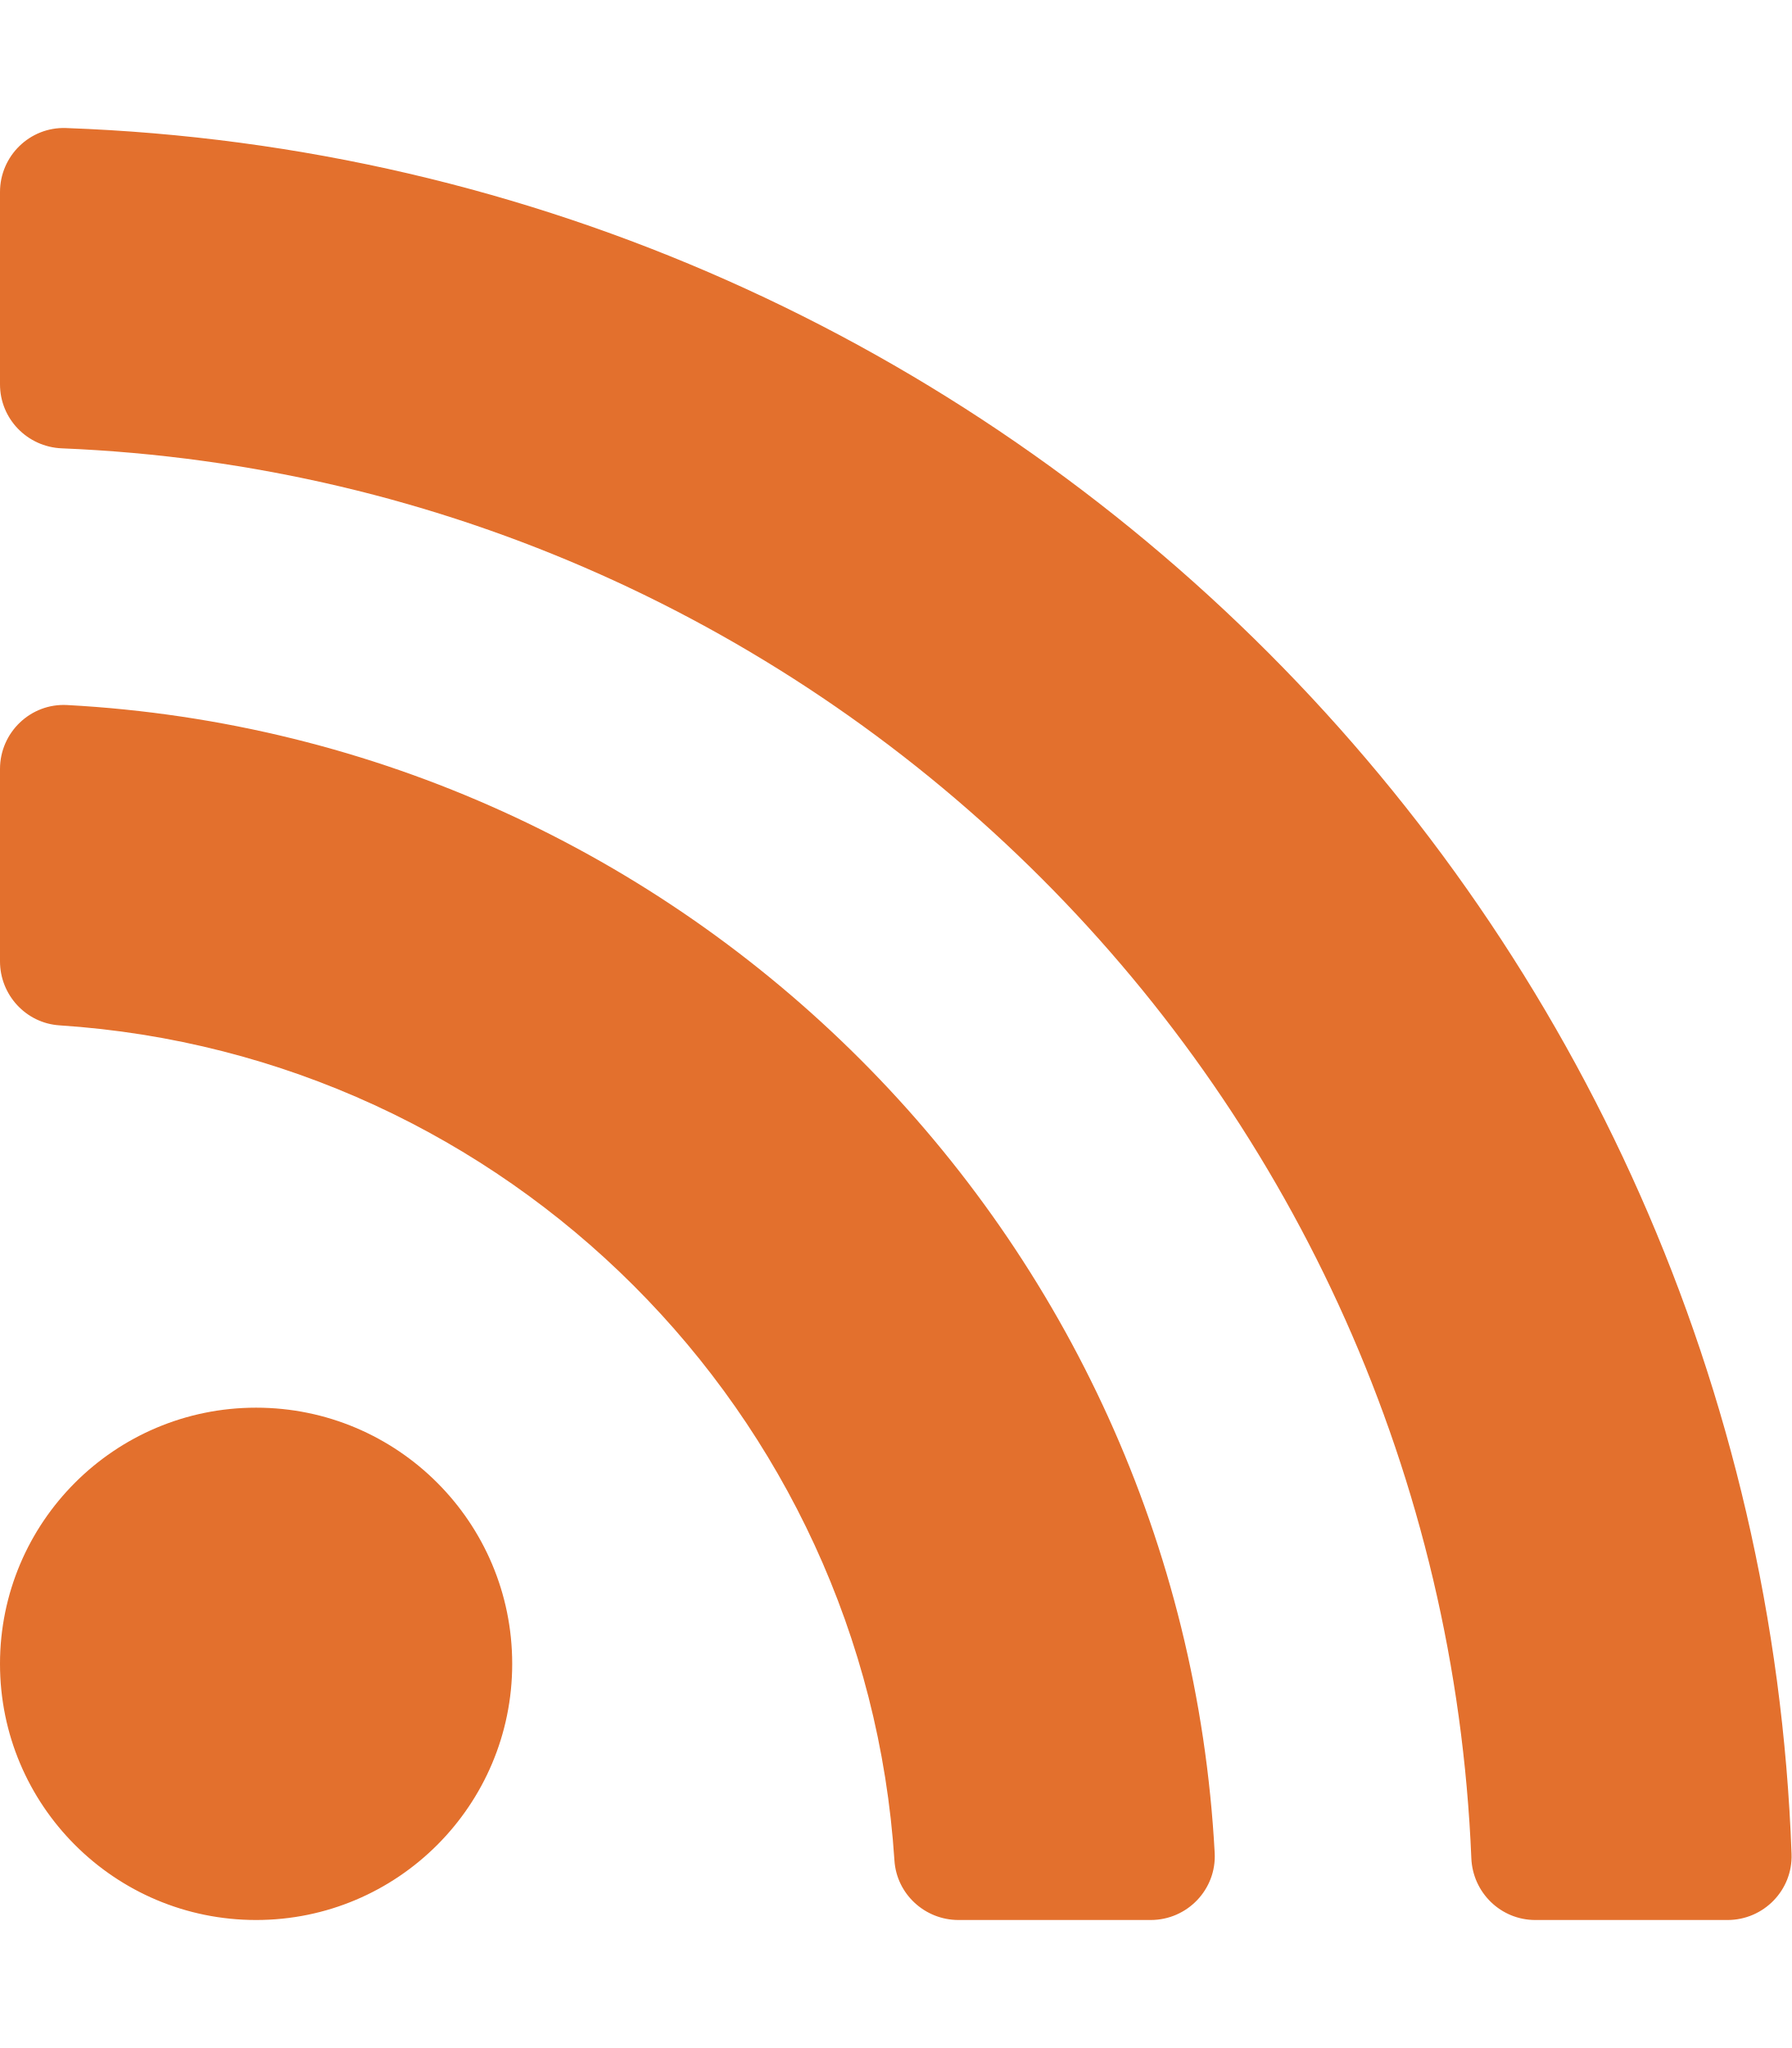
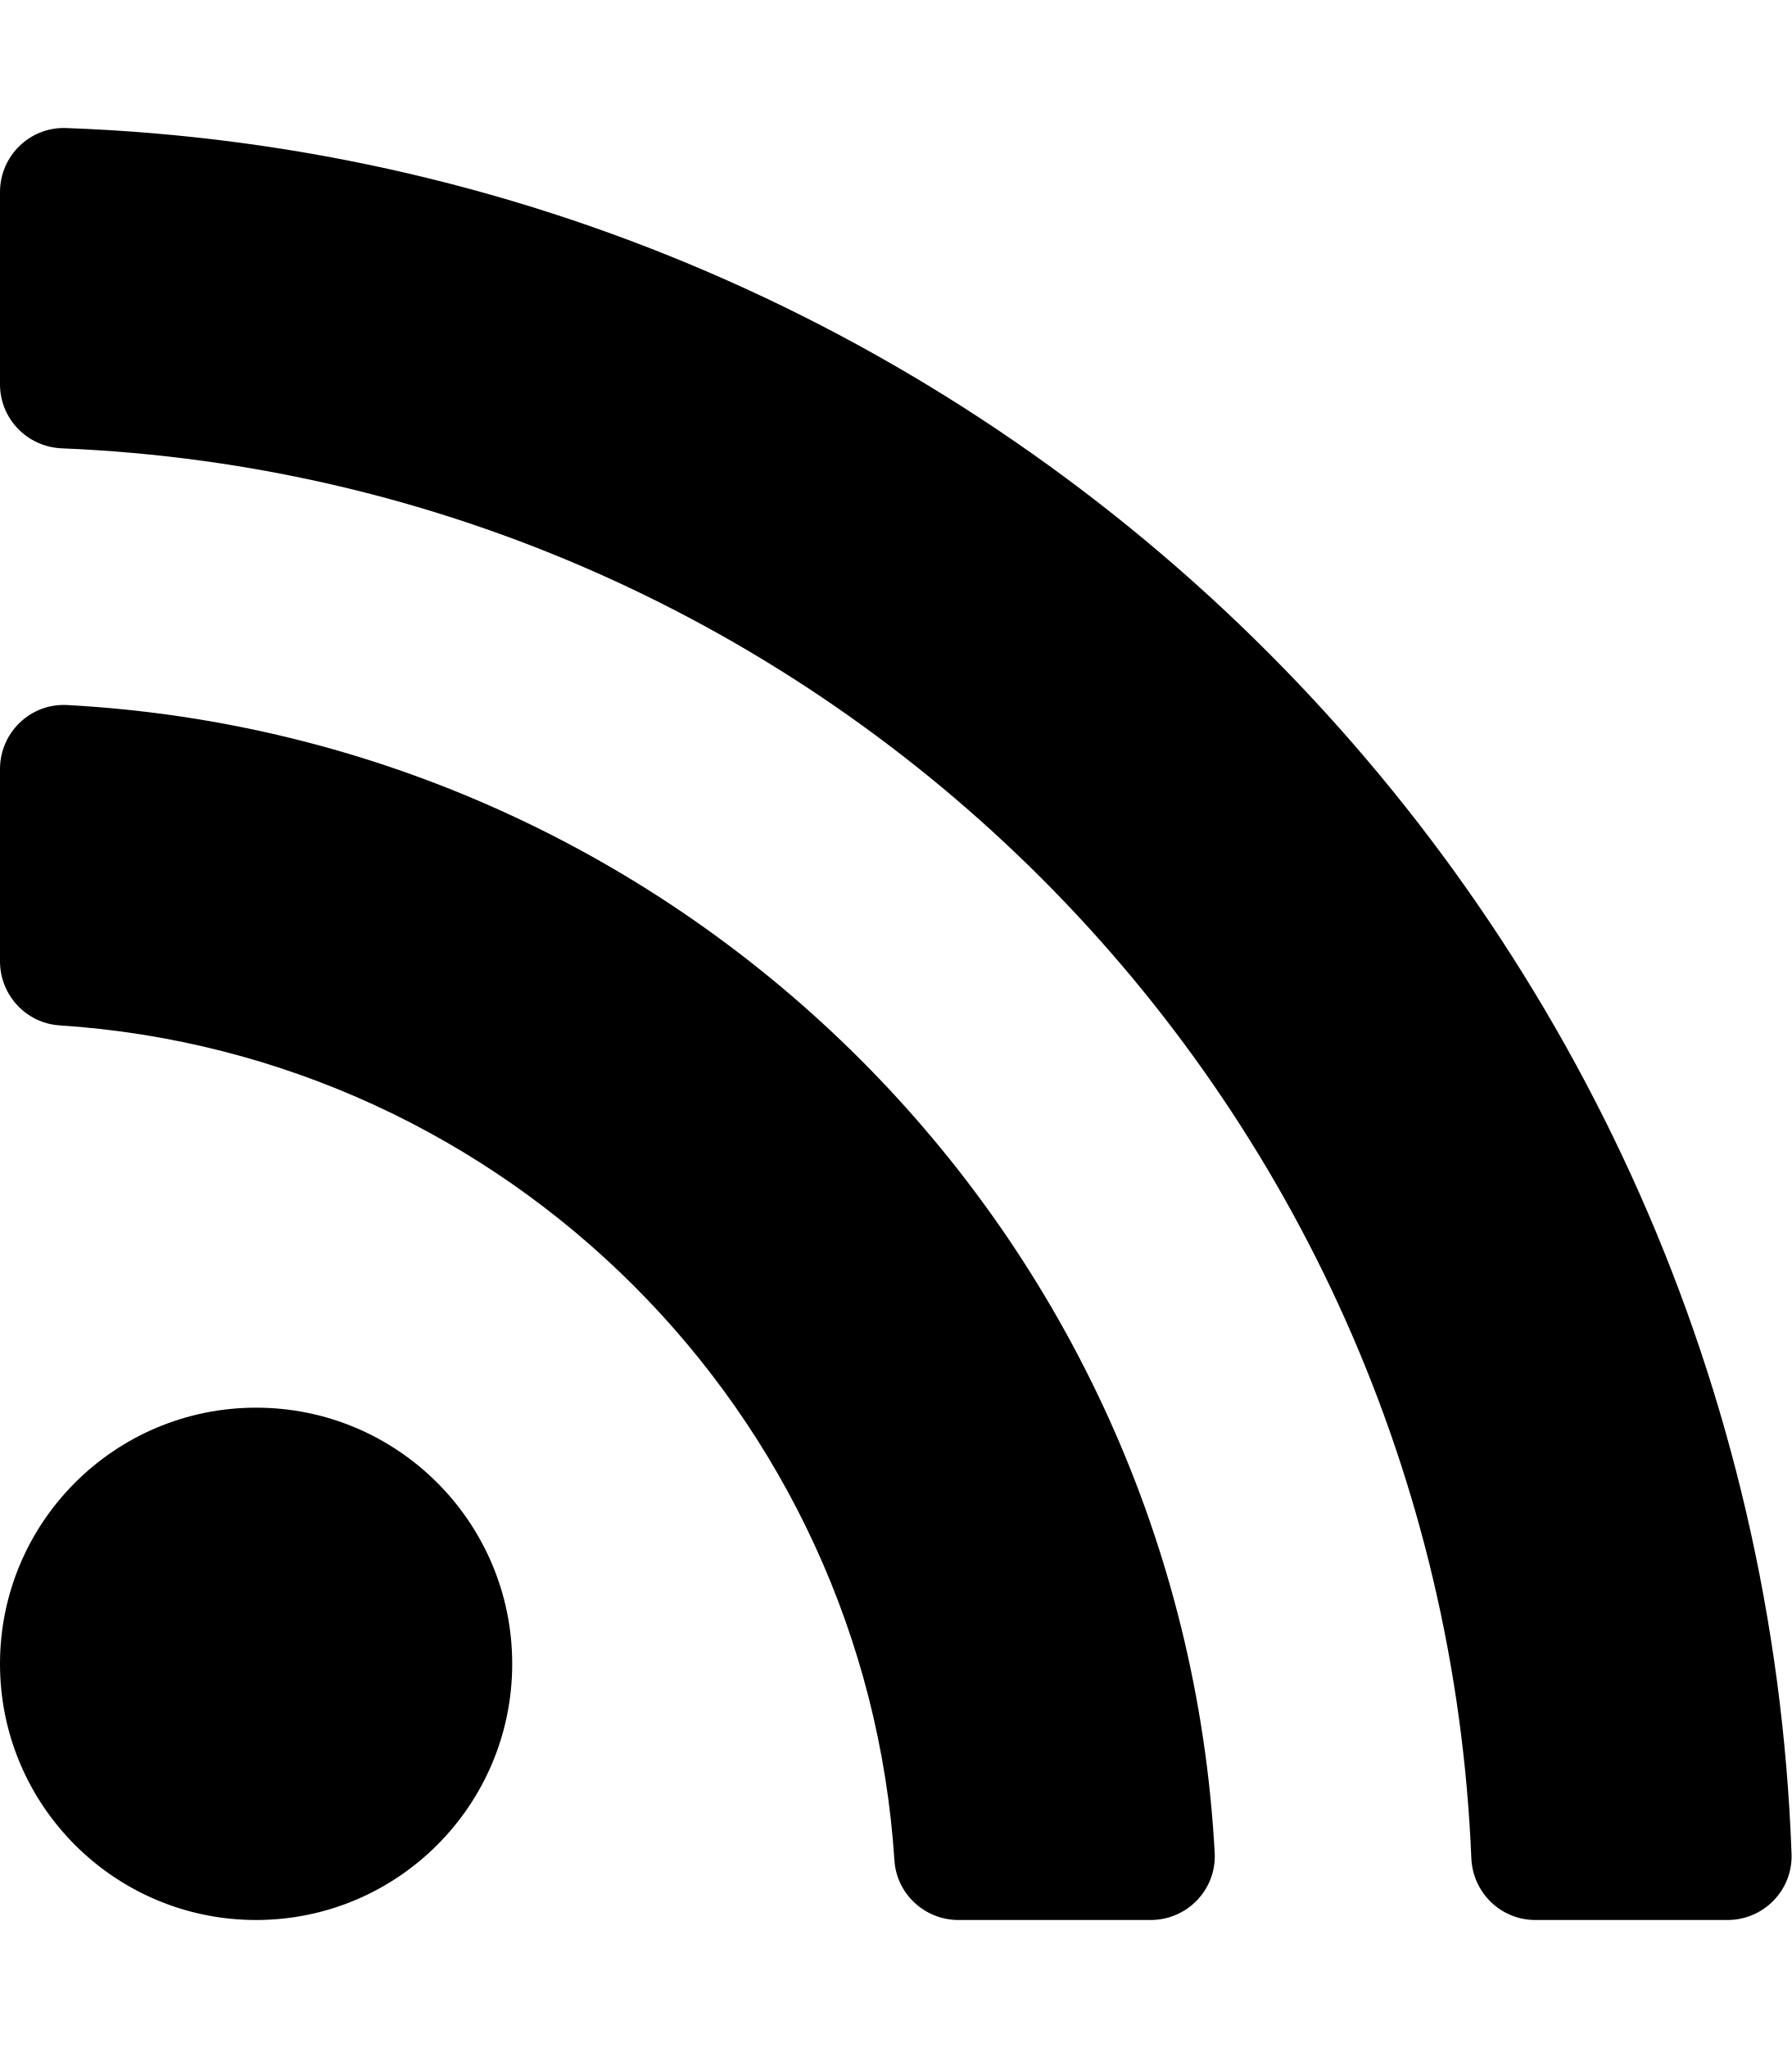
- <svg xmlns="http://www.w3.org/2000/svg" viewBox="0 0 448 512">
-   <path fill="#e3702d" d="M128.081 415.959c0 35.369-28.672 64.041-64.041 64.041S0 451.328 0 415.959s28.672-64.041 64.041-64.041 64.04 28.673 64.04 64.041zm175.66 47.25c-8.354-154.6-132.185-278.587-286.95-286.95C7.656 175.765 0 183.105 0 192.253v48.069c0 8.415 6.49 15.472 14.887 16.018 111.832 7.284 201.473 96.702 208.772 208.772.547 8.397 7.604 14.887 16.018 14.887h48.069c9.149.001 16.489-7.655 15.995-16.79zm144.249.288C439.596 229.677 251.465 40.445 16.503 32.01 7.473 31.686 0 38.981 0 48.016v48.068c0 8.625 6.835 15.645 15.453 15.999 191.179 7.839 344.627 161.316 352.465 352.465.353 8.618 7.373 15.453 15.999 15.453h48.068c9.034-.001 16.329-7.474 16.005-16.504z" />
+ <svg xmlns="http://www.w3.org/2000/svg" class="fill-current" viewBox="0 0 448 512">
+   <path d="M128.081 415.959c0 35.369-28.672 64.041-64.041 64.041S0 451.328 0 415.959s28.672-64.041 64.041-64.041 64.04 28.673 64.04 64.041zm175.66 47.25c-8.354-154.6-132.185-278.587-286.95-286.95C7.656 175.765 0 183.105 0 192.253v48.069c0 8.415 6.49 15.472 14.887 16.018 111.832 7.284 201.473 96.702 208.772 208.772.547 8.397 7.604 14.887 16.018 14.887h48.069c9.149.001 16.489-7.655 15.995-16.79zm144.249.288C439.596 229.677 251.465 40.445 16.503 32.01 7.473 31.686 0 38.981 0 48.016v48.068c0 8.625 6.835 15.645 15.453 15.999 191.179 7.839 344.627 161.316 352.465 352.465.353 8.618 7.373 15.453 15.999 15.453h48.068c9.034-.001 16.329-7.474 16.005-16.504z" />
</svg>
